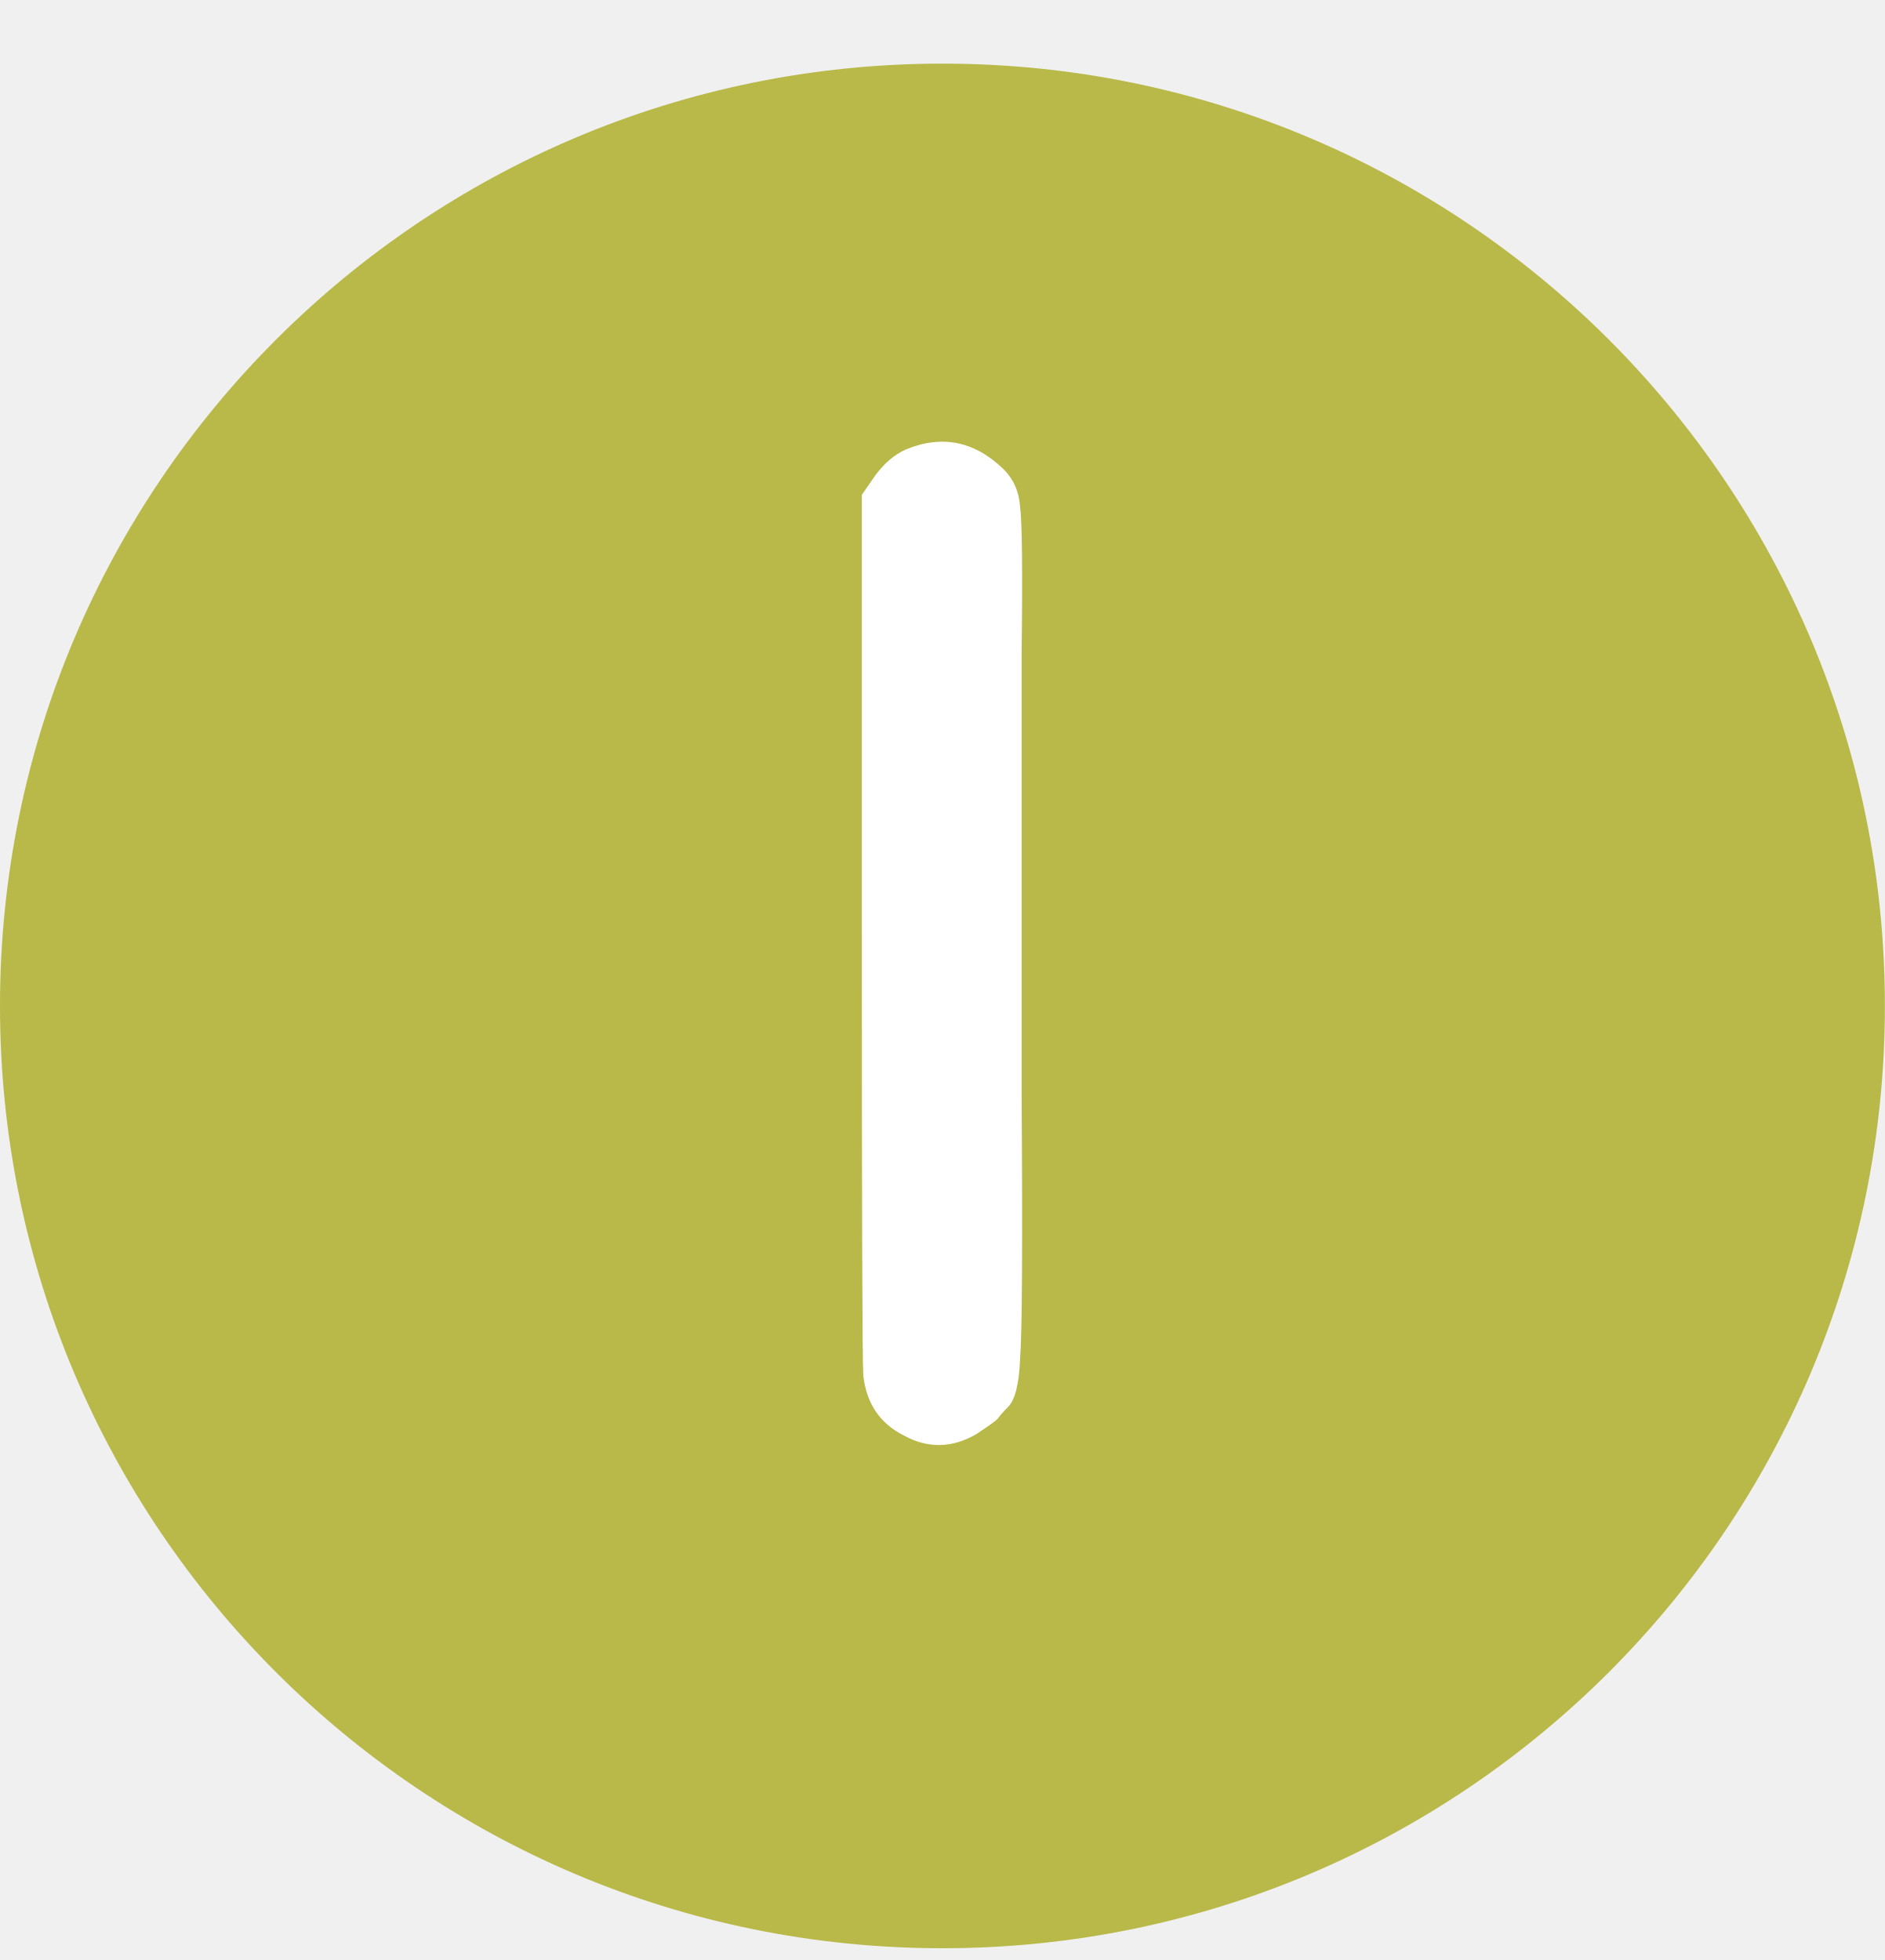
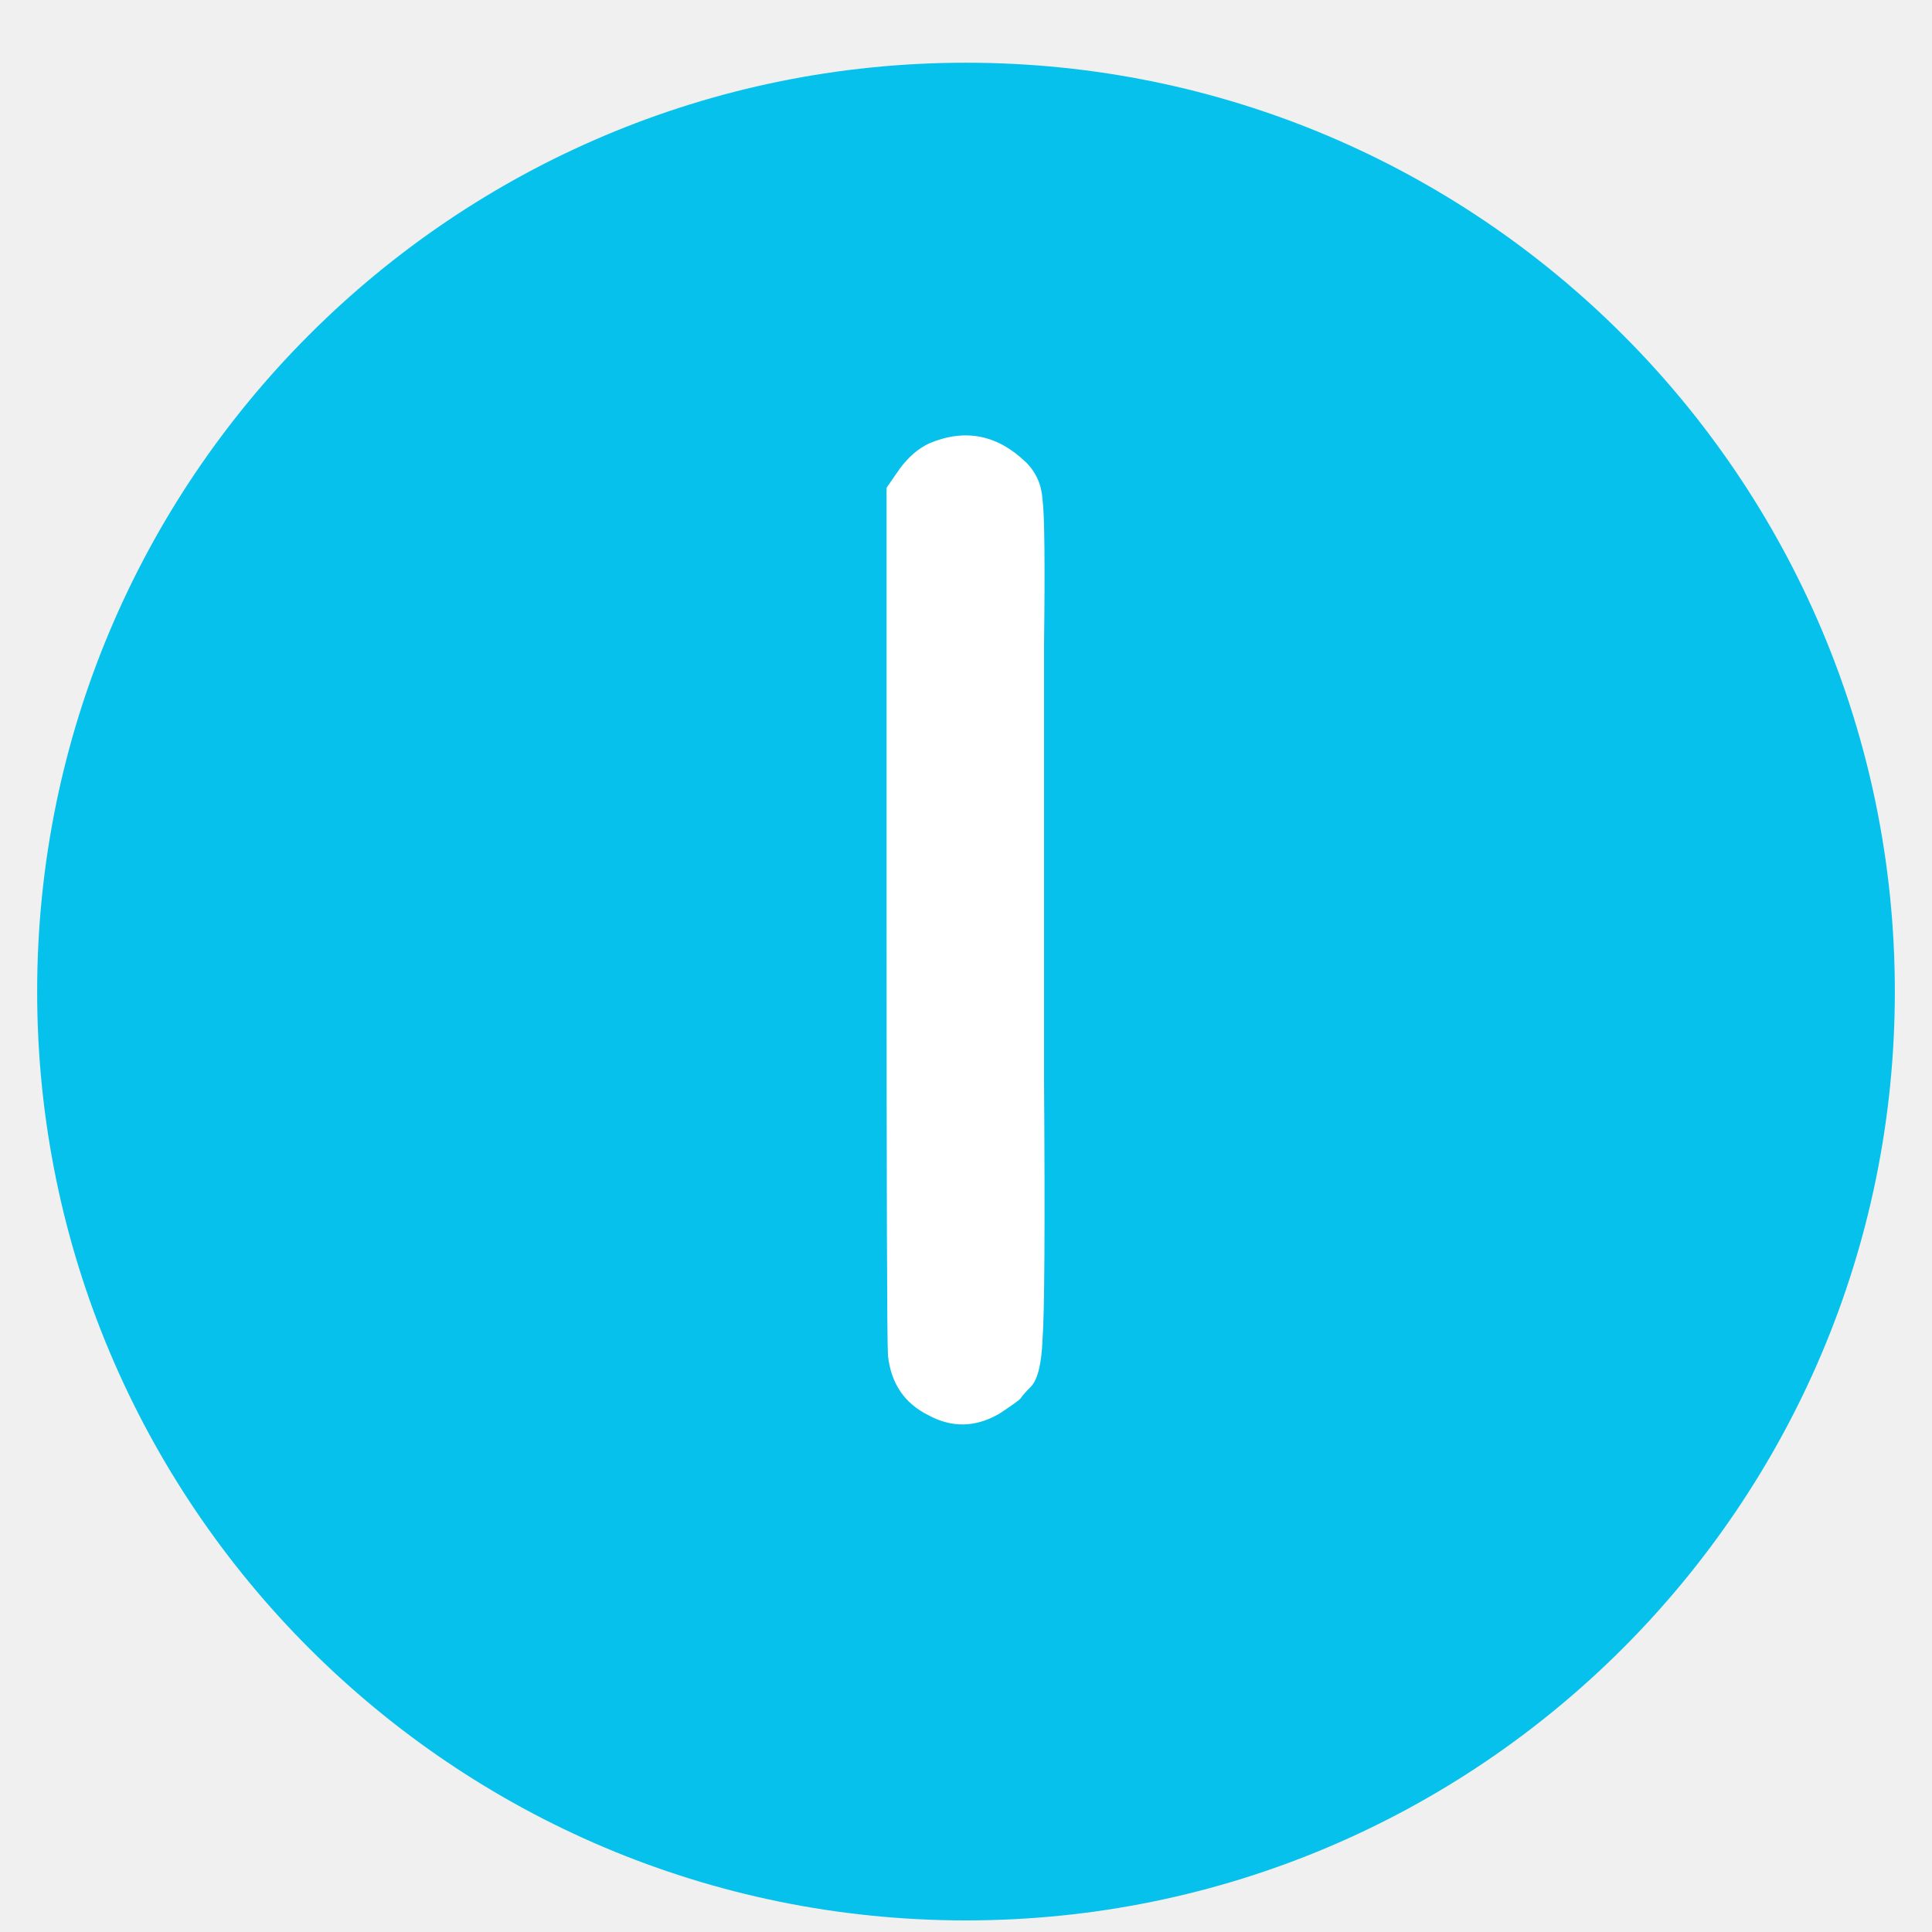
- <svg xmlns="http://www.w3.org/2000/svg" width="25" height="26" viewBox="0 0 25 26" fill="none">
-   <rect y="0.844" width="25" height="25" rx="12.5" fill="#B8B949" />
-   <path d="M12.011 5.964C12.491 5.764 12.924 5.85 13.31 6.224C13.444 6.357 13.517 6.524 13.53 6.724C13.557 6.924 13.564 7.584 13.55 8.704C13.55 10.677 13.55 12.604 13.55 14.484C13.564 16.497 13.557 17.677 13.53 18.024C13.517 18.357 13.464 18.57 13.37 18.664C13.304 18.73 13.257 18.784 13.23 18.824C13.204 18.85 13.111 18.917 12.95 19.024C12.63 19.21 12.31 19.217 11.991 19.044C11.671 18.884 11.491 18.617 11.45 18.244C11.437 18.044 11.431 16.05 11.431 12.264V6.564L11.611 6.304C11.73 6.144 11.864 6.03 12.011 5.964Z" fill="white" />
+ <svg xmlns="http://www.w3.org/2000/svg" width="26" height="26" viewBox="0 0 26 26" fill="none">
+   <rect x="0.5" y="0.844" width="25" height="25" rx="12.5" fill="#05C1EB" />
+   <path d="M12.511 5.964C12.991 5.764 13.424 5.851 13.81 6.224C13.944 6.358 14.017 6.524 14.03 6.724C14.057 6.924 14.064 7.584 14.05 8.704C14.05 10.678 14.05 12.604 14.05 14.485C14.064 16.498 14.057 17.678 14.03 18.024C14.017 18.358 13.964 18.571 13.87 18.665C13.804 18.731 13.757 18.785 13.73 18.825C13.704 18.851 13.611 18.918 13.45 19.024C13.13 19.211 12.81 19.218 12.491 19.044C12.171 18.884 11.991 18.618 11.95 18.244C11.937 18.044 11.931 16.051 11.931 12.264V6.564L12.111 6.304C12.23 6.144 12.364 6.031 12.511 5.964Z" fill="white" />
</svg>
